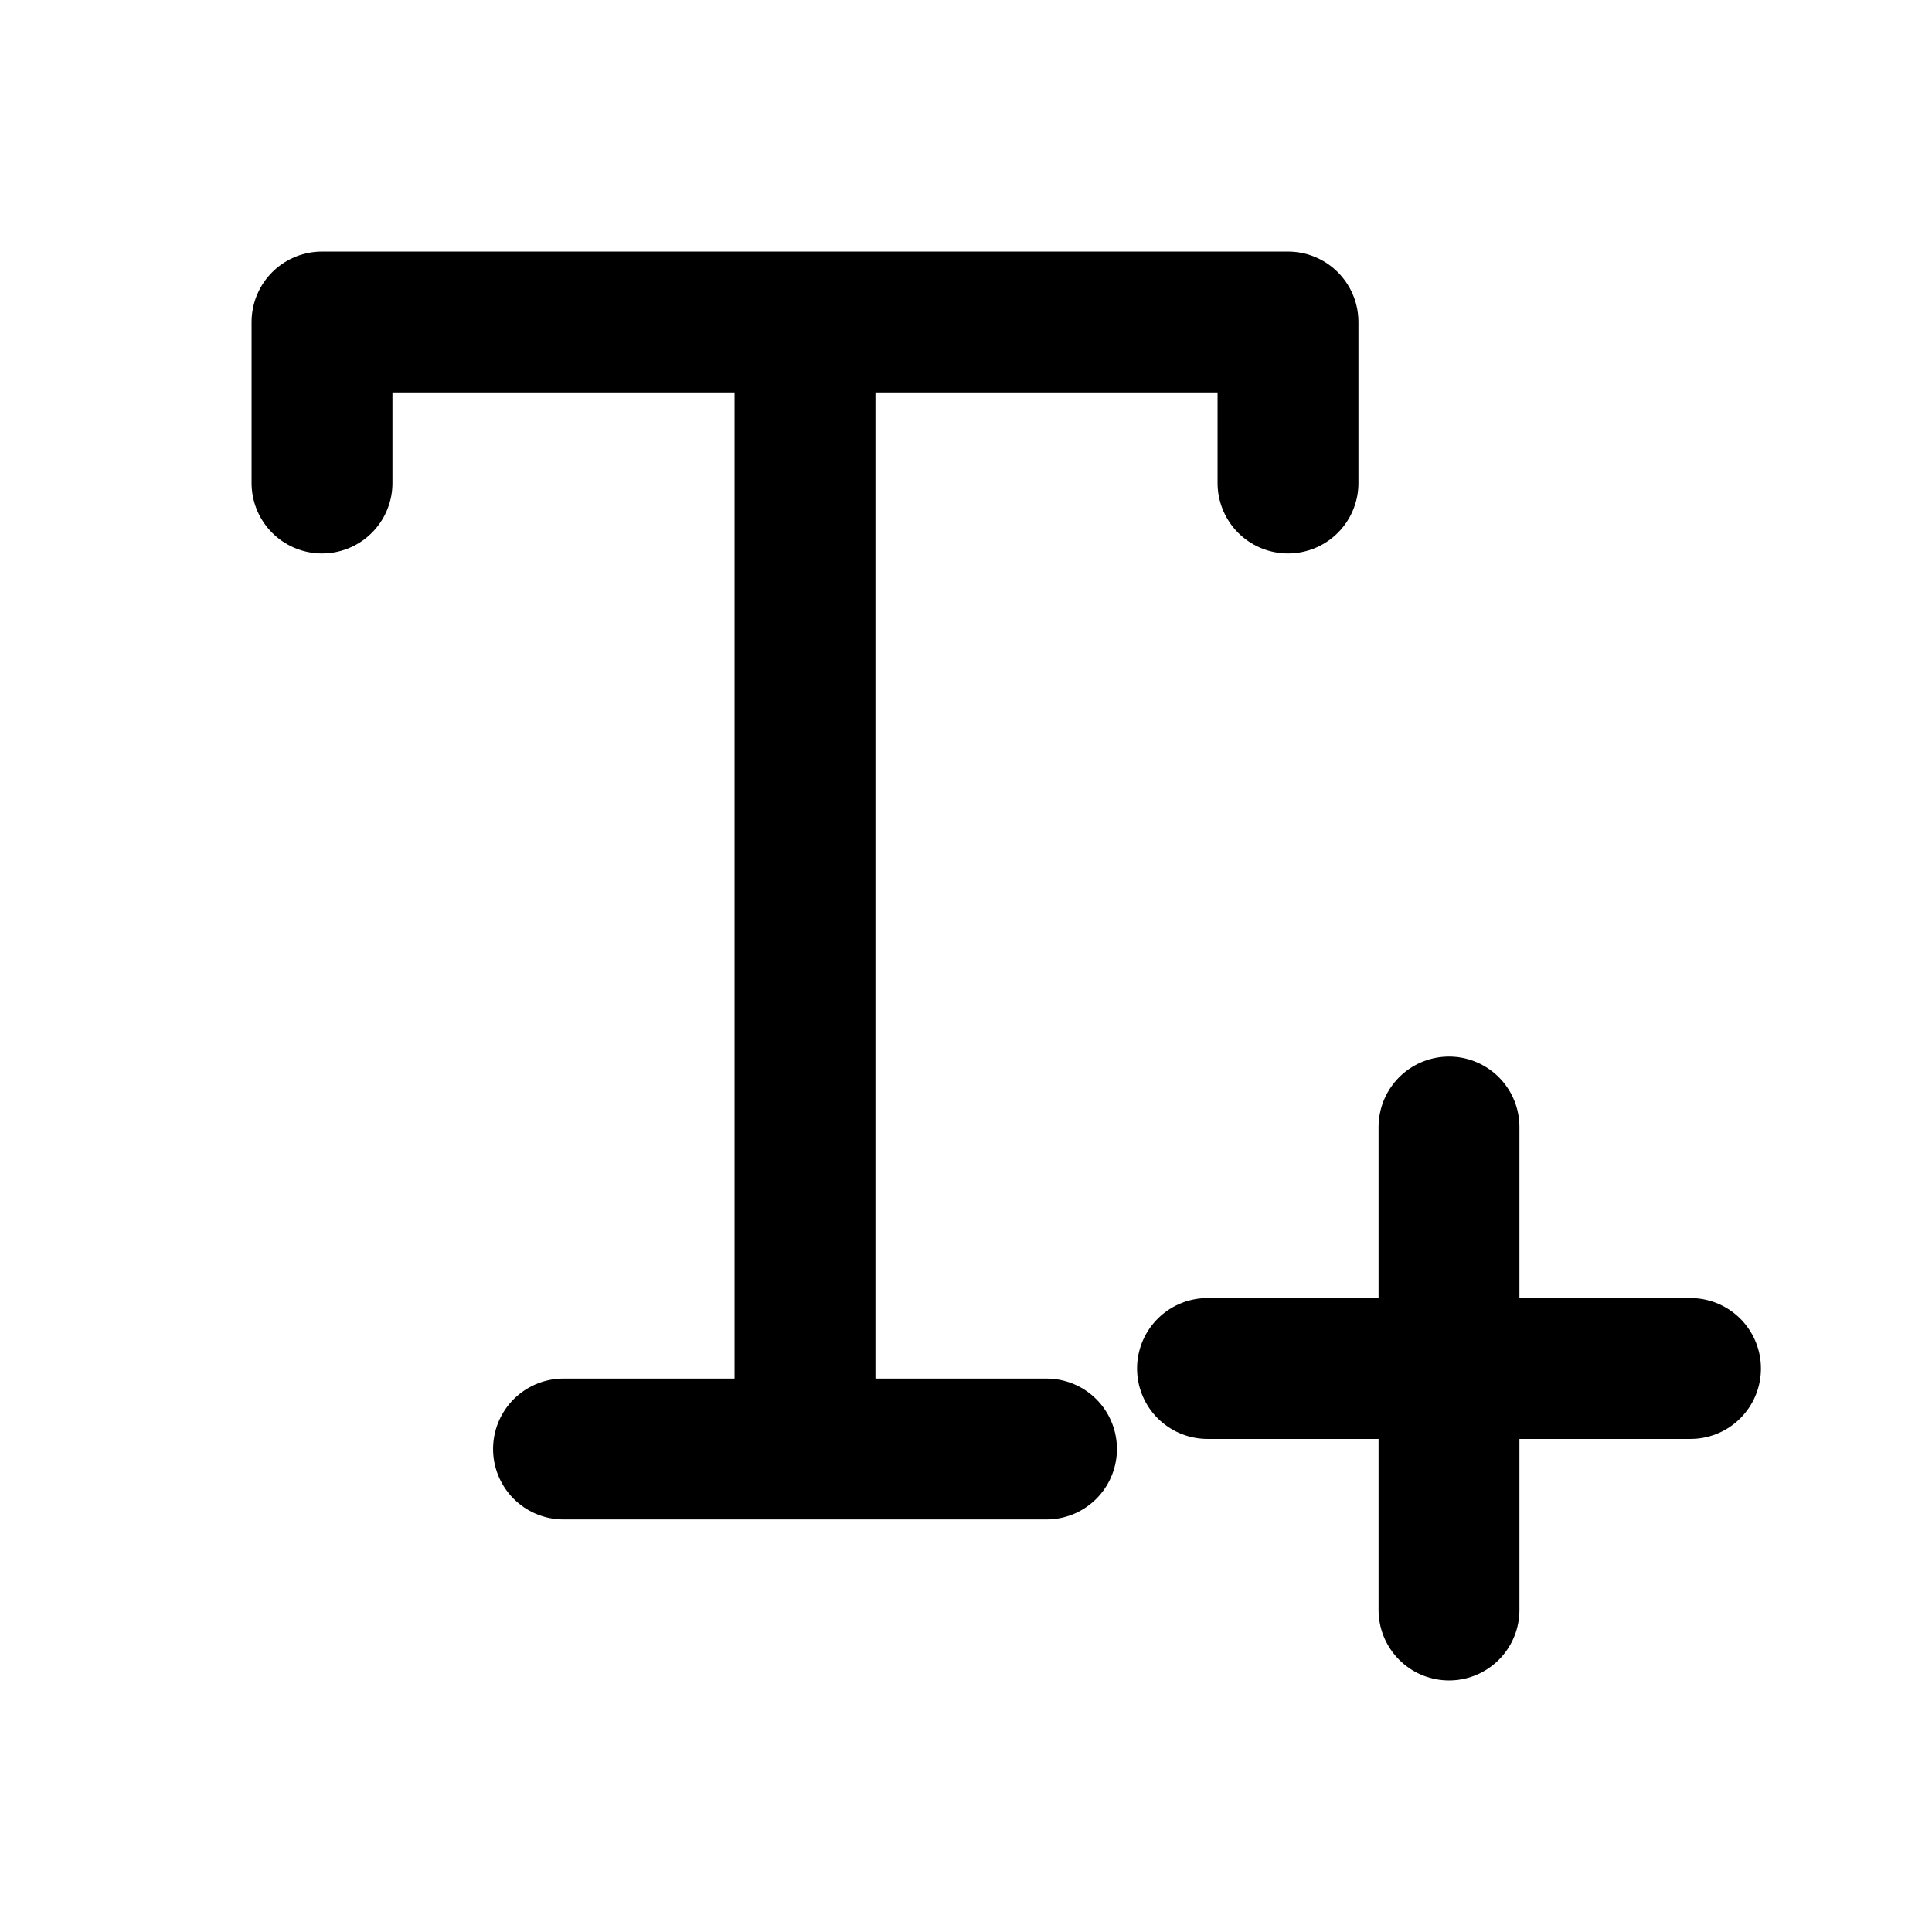
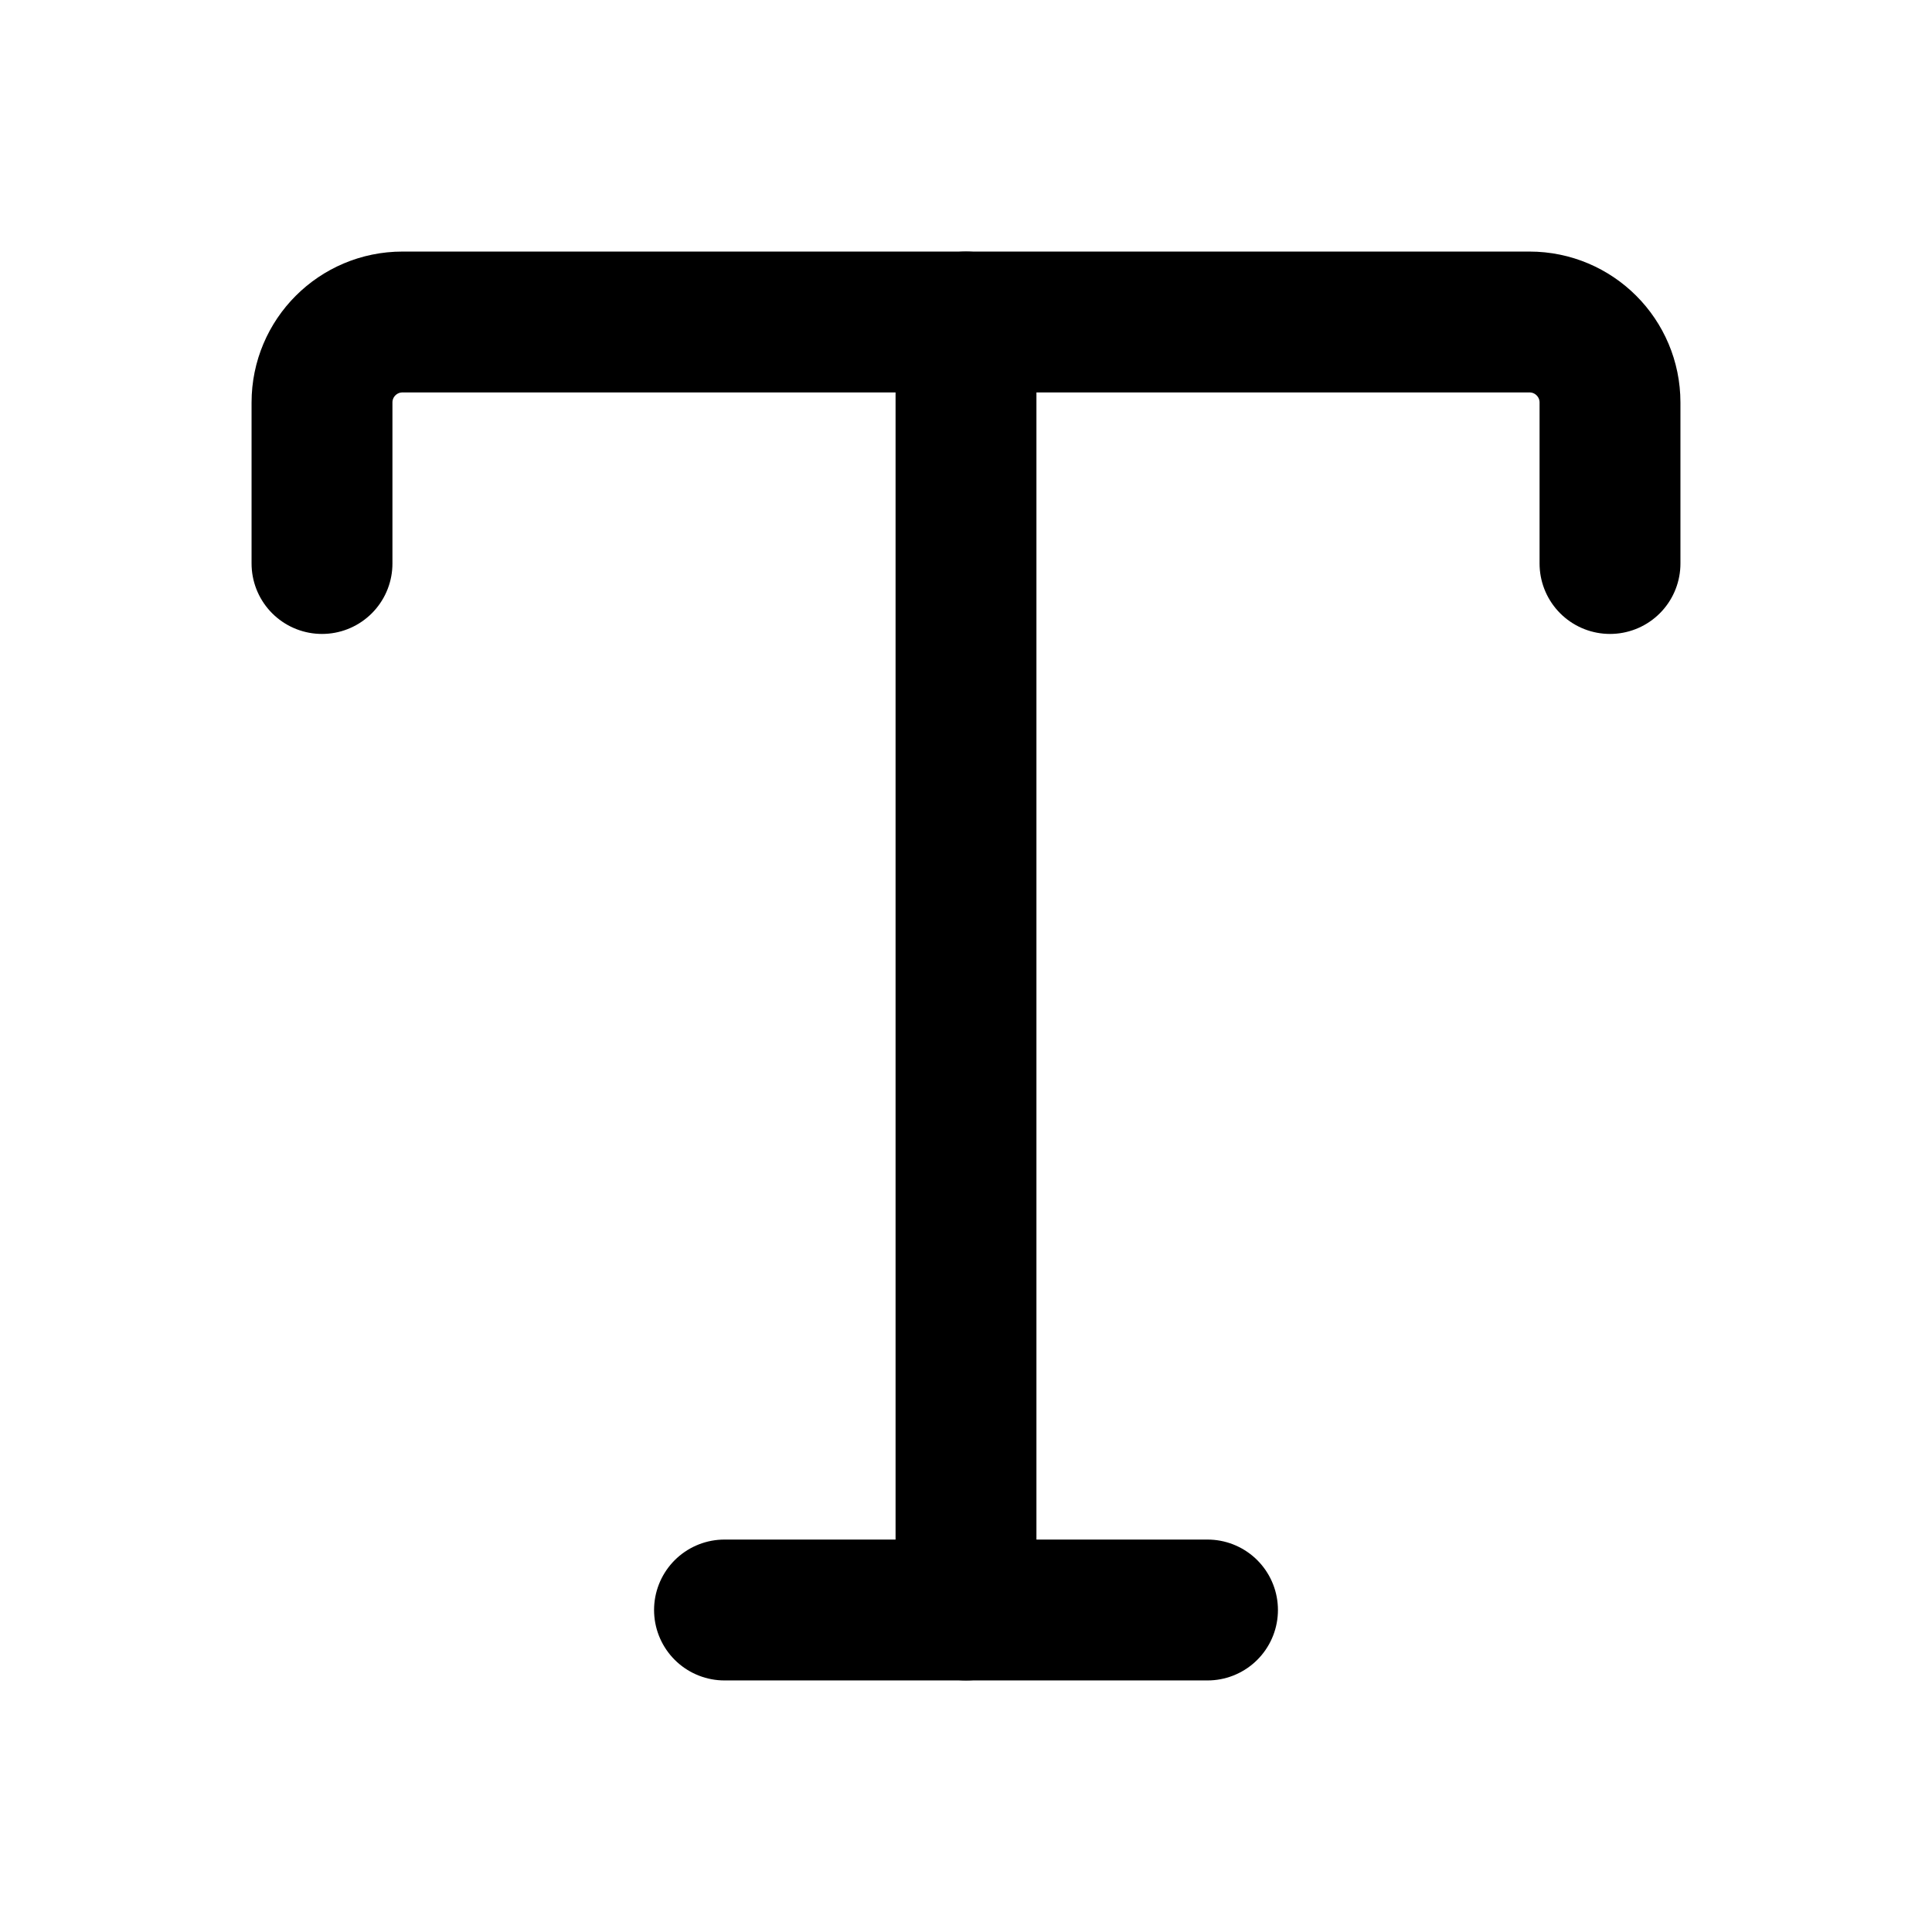
- <svg xmlns="http://www.w3.org/2000/svg" viewBox="0 0 24 24" fill="none" stroke="currentColor" stroke-width="1.75" stroke-linecap="round" stroke-linejoin="round">
-   <path d="M4 6V4h12v2M10 4v14M7 18h6" />
-   <path d="M18 14v6M15 17h6" />
+ <svg xmlns="http://www.w3.org/2000/svg" width="24" height="24" viewBox="0 0 24 24" fill="none" stroke="currentColor" stroke-width="1.75" stroke-linecap="round" stroke-linejoin="round">
+   <path d="M12 4v16" />
+   <path d="M4 7V5a1 1 0 0 1 1-1h14a1 1 0 0 1 1 1v2" />
+   <path d="M9 20h6" />
</svg>
